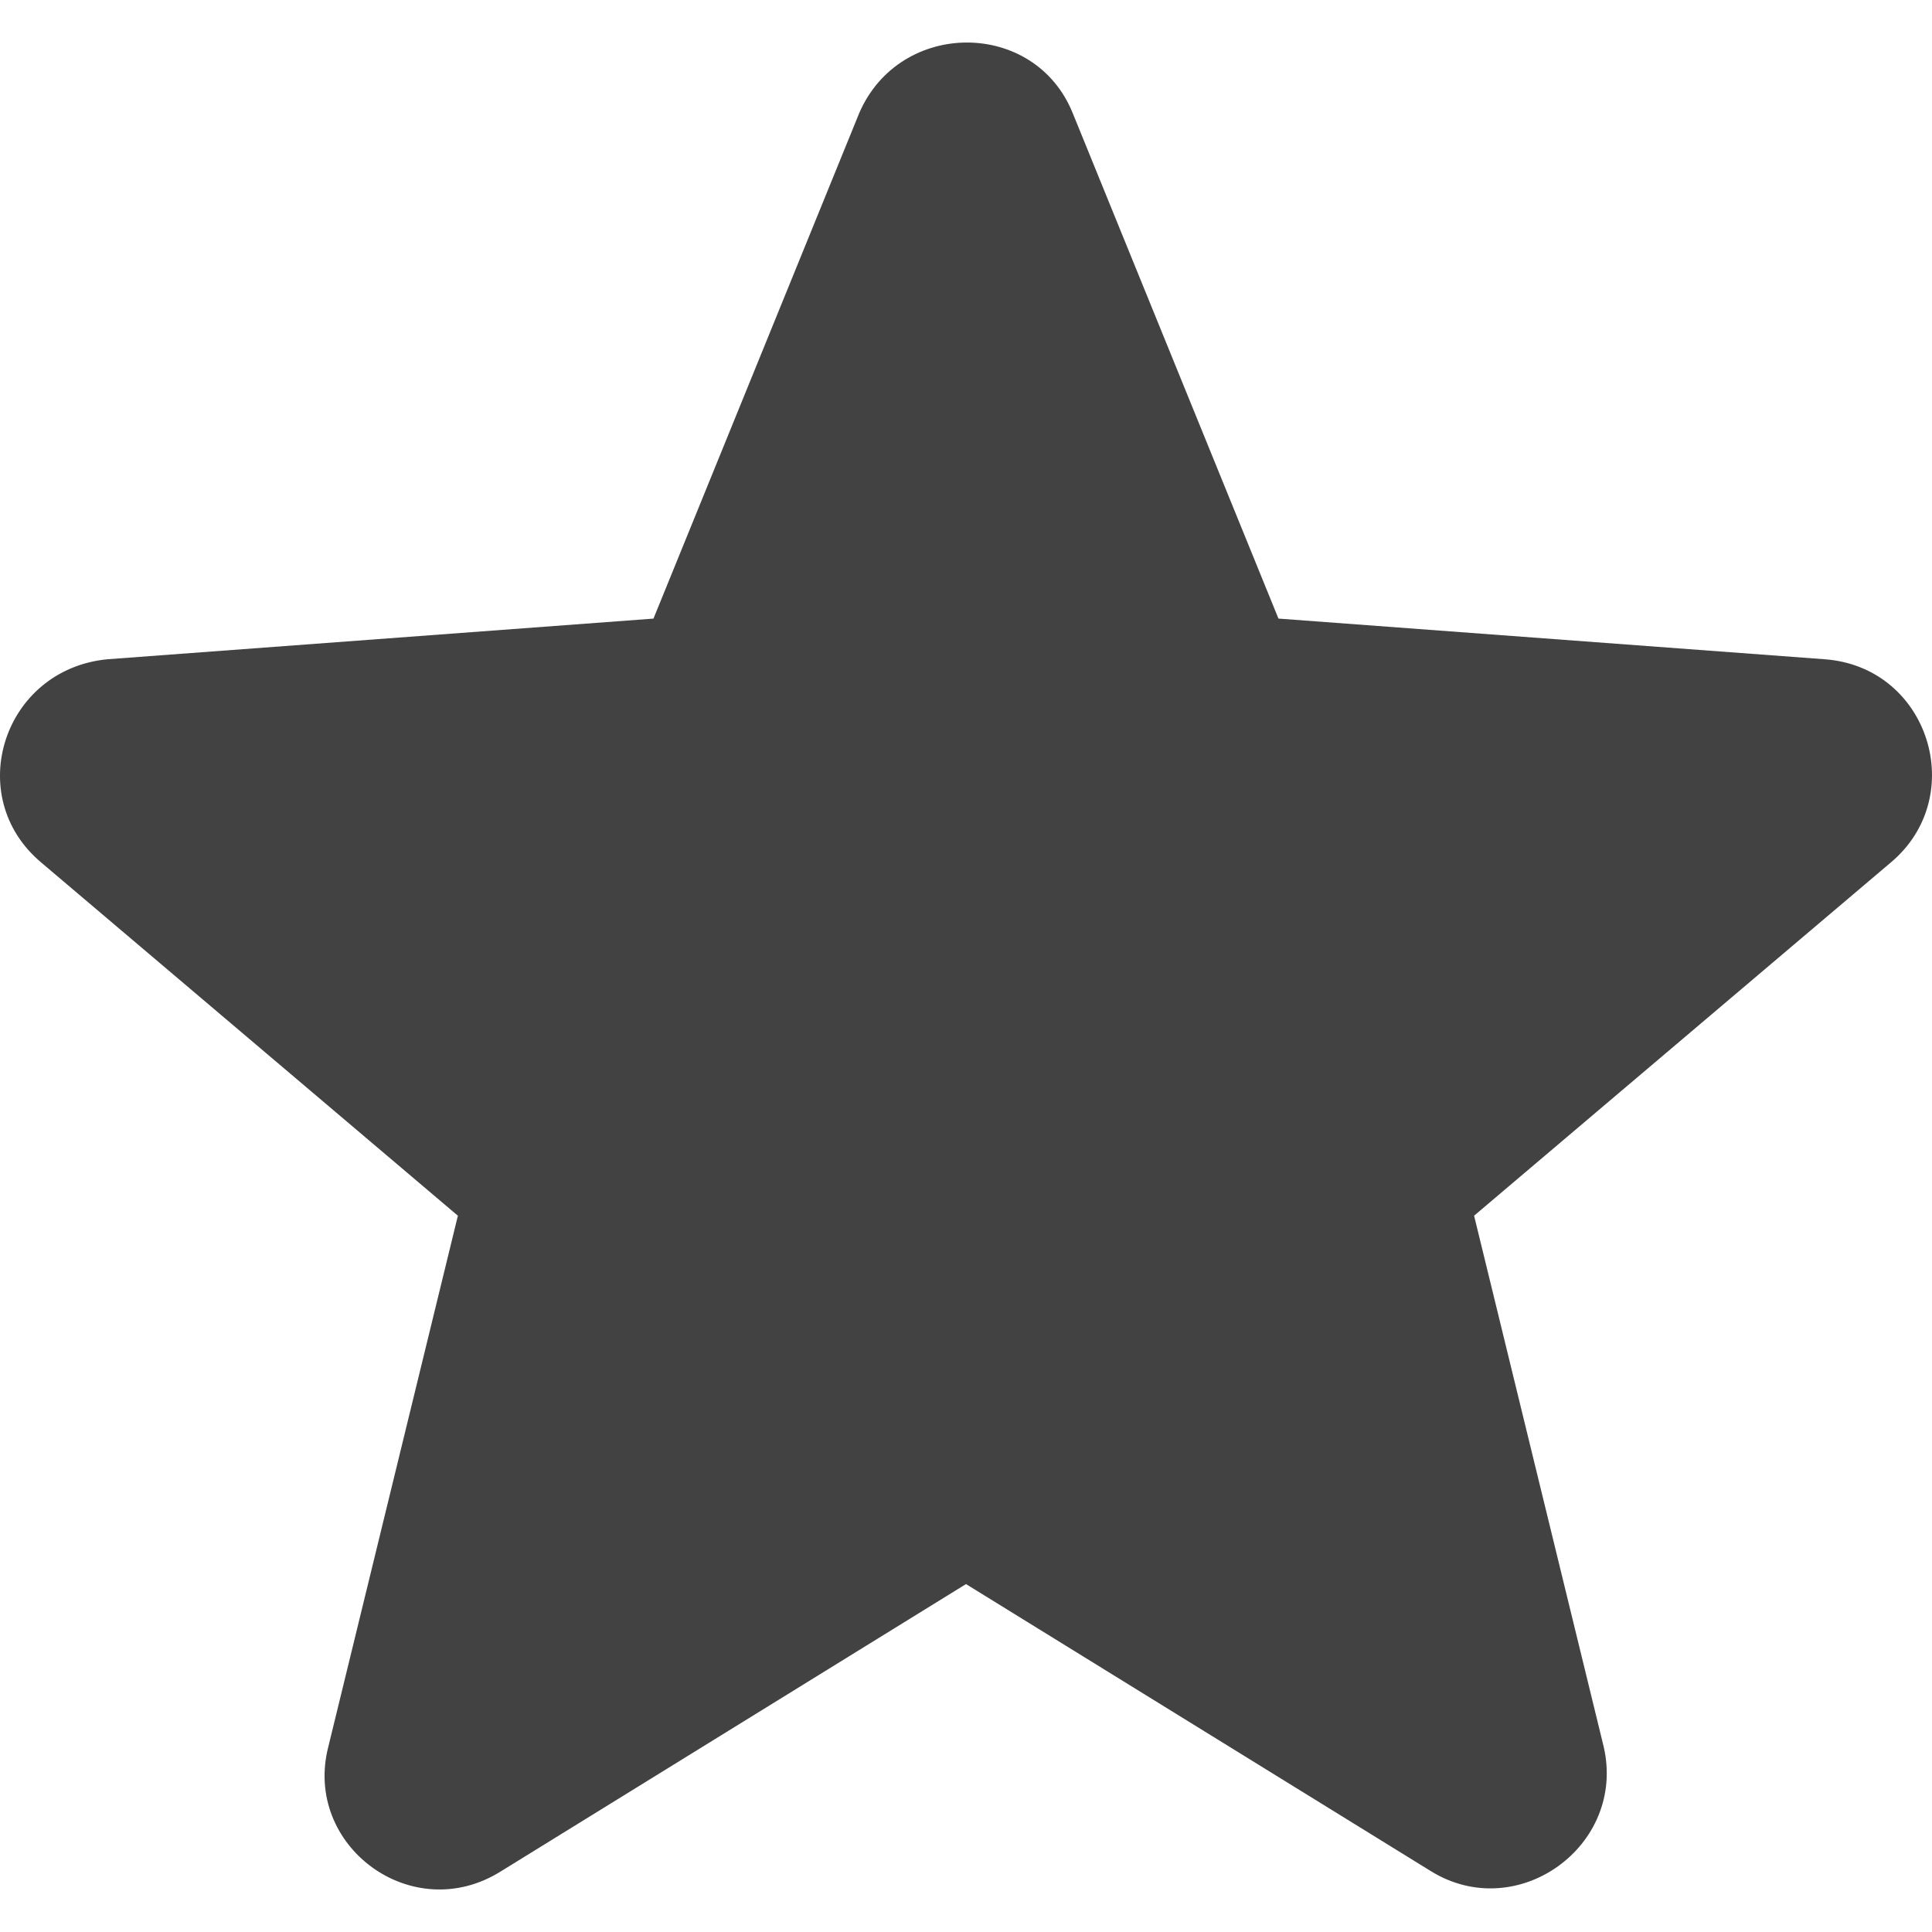
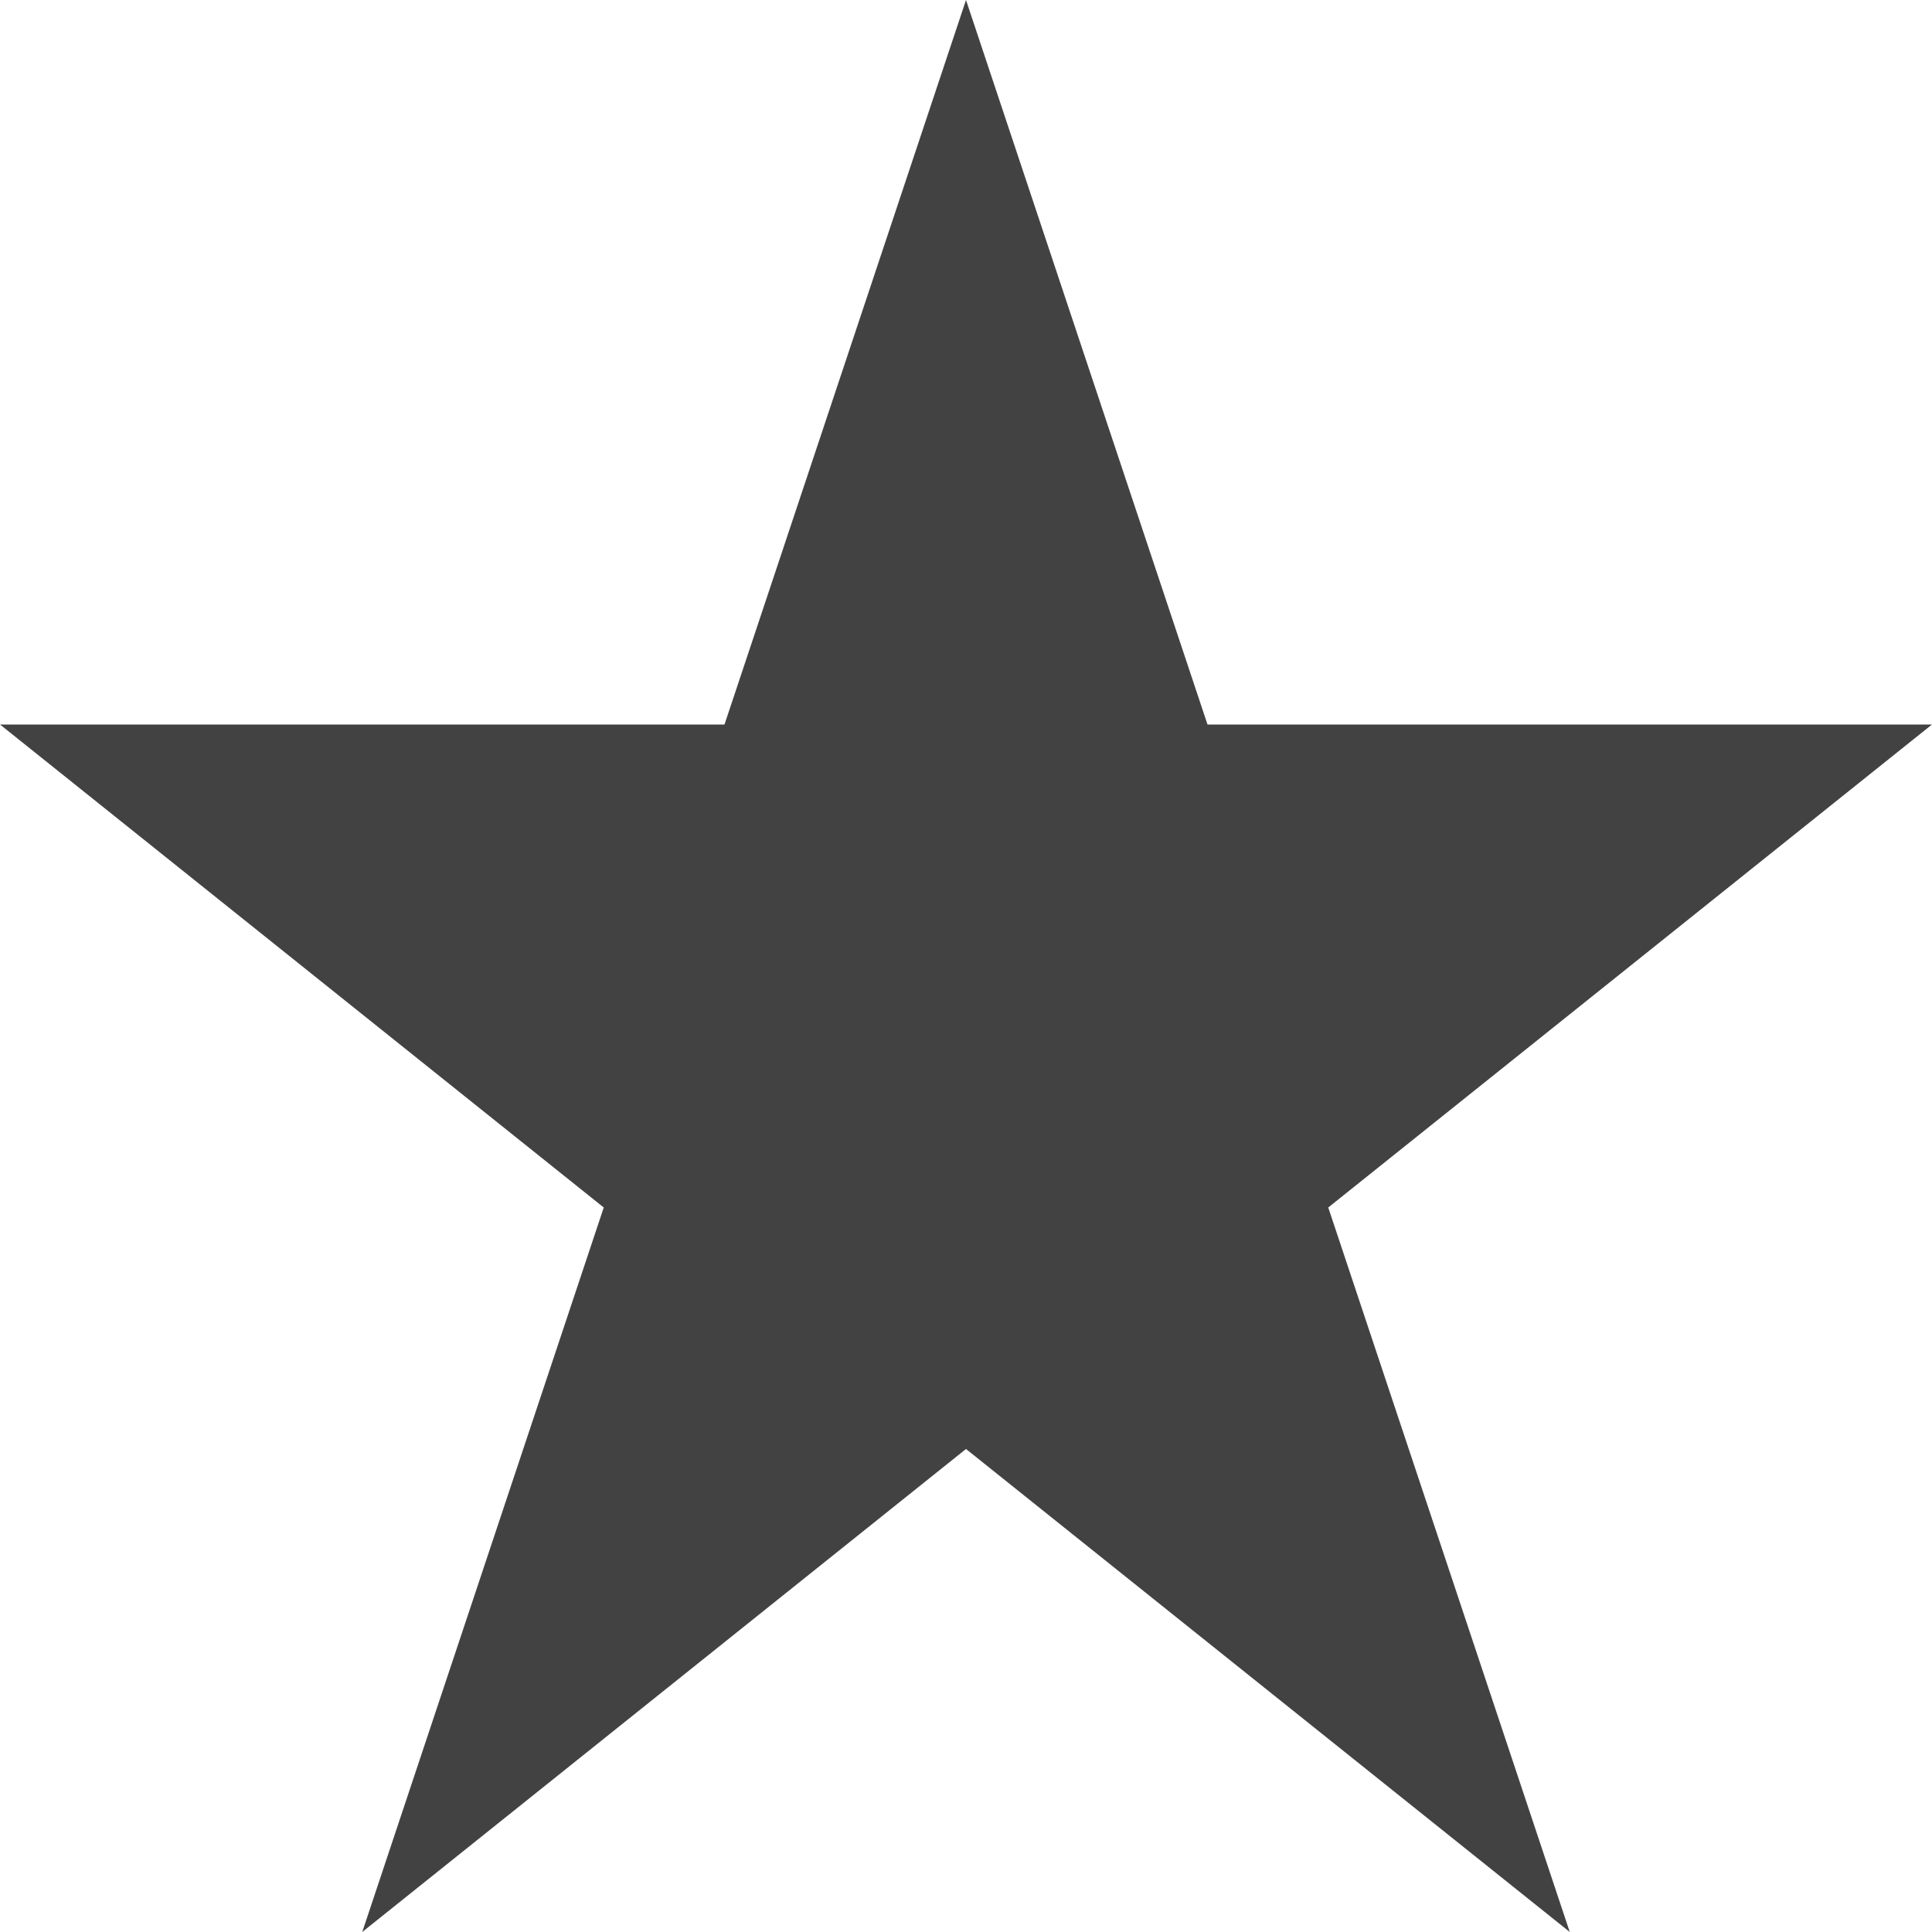
- <svg xmlns="http://www.w3.org/2000/svg" version="1.1" id="Capa_1" x="0px" y="0px" viewBox="0 0 107.1 107.1" style="enable-background:new 0 0 107.1 107.1;" xml:space="preserve" width="16" height="16">
-   <g>
-     <path d="M2.287,47.815l23.096,19.578L18.2,96.831c-1.411,5.491,4.648,9.998,9.575,6.901L53.55,87.813l25.774,15.916   c4.79,2.955,10.844-1.408,9.576-6.902l-7.184-29.435l23.099-19.579c4.363-3.661,2.111-10.844-3.662-11.267l-30.282-2.255   L59.464,6.266c-2.112-5.211-9.577-5.211-11.832,0L36.225,34.292L5.944,36.547C0.174,37.113-2.081,44.154,2.287,47.815z" fill="#424242" />
-   </g>
+ <svg xmlns="http://www.w3.org/2000/svg" width="16" height="16" viewBox="0 0 8 8">
+   <path d="M4 0l-1 3h-3l2.5 2-1 3 2.5-2 2.5 2-1-3 2.5-2h-3l-1-3z" preserveAspectRatio="xMidYMid meet" fill="#424242" />
</svg>
